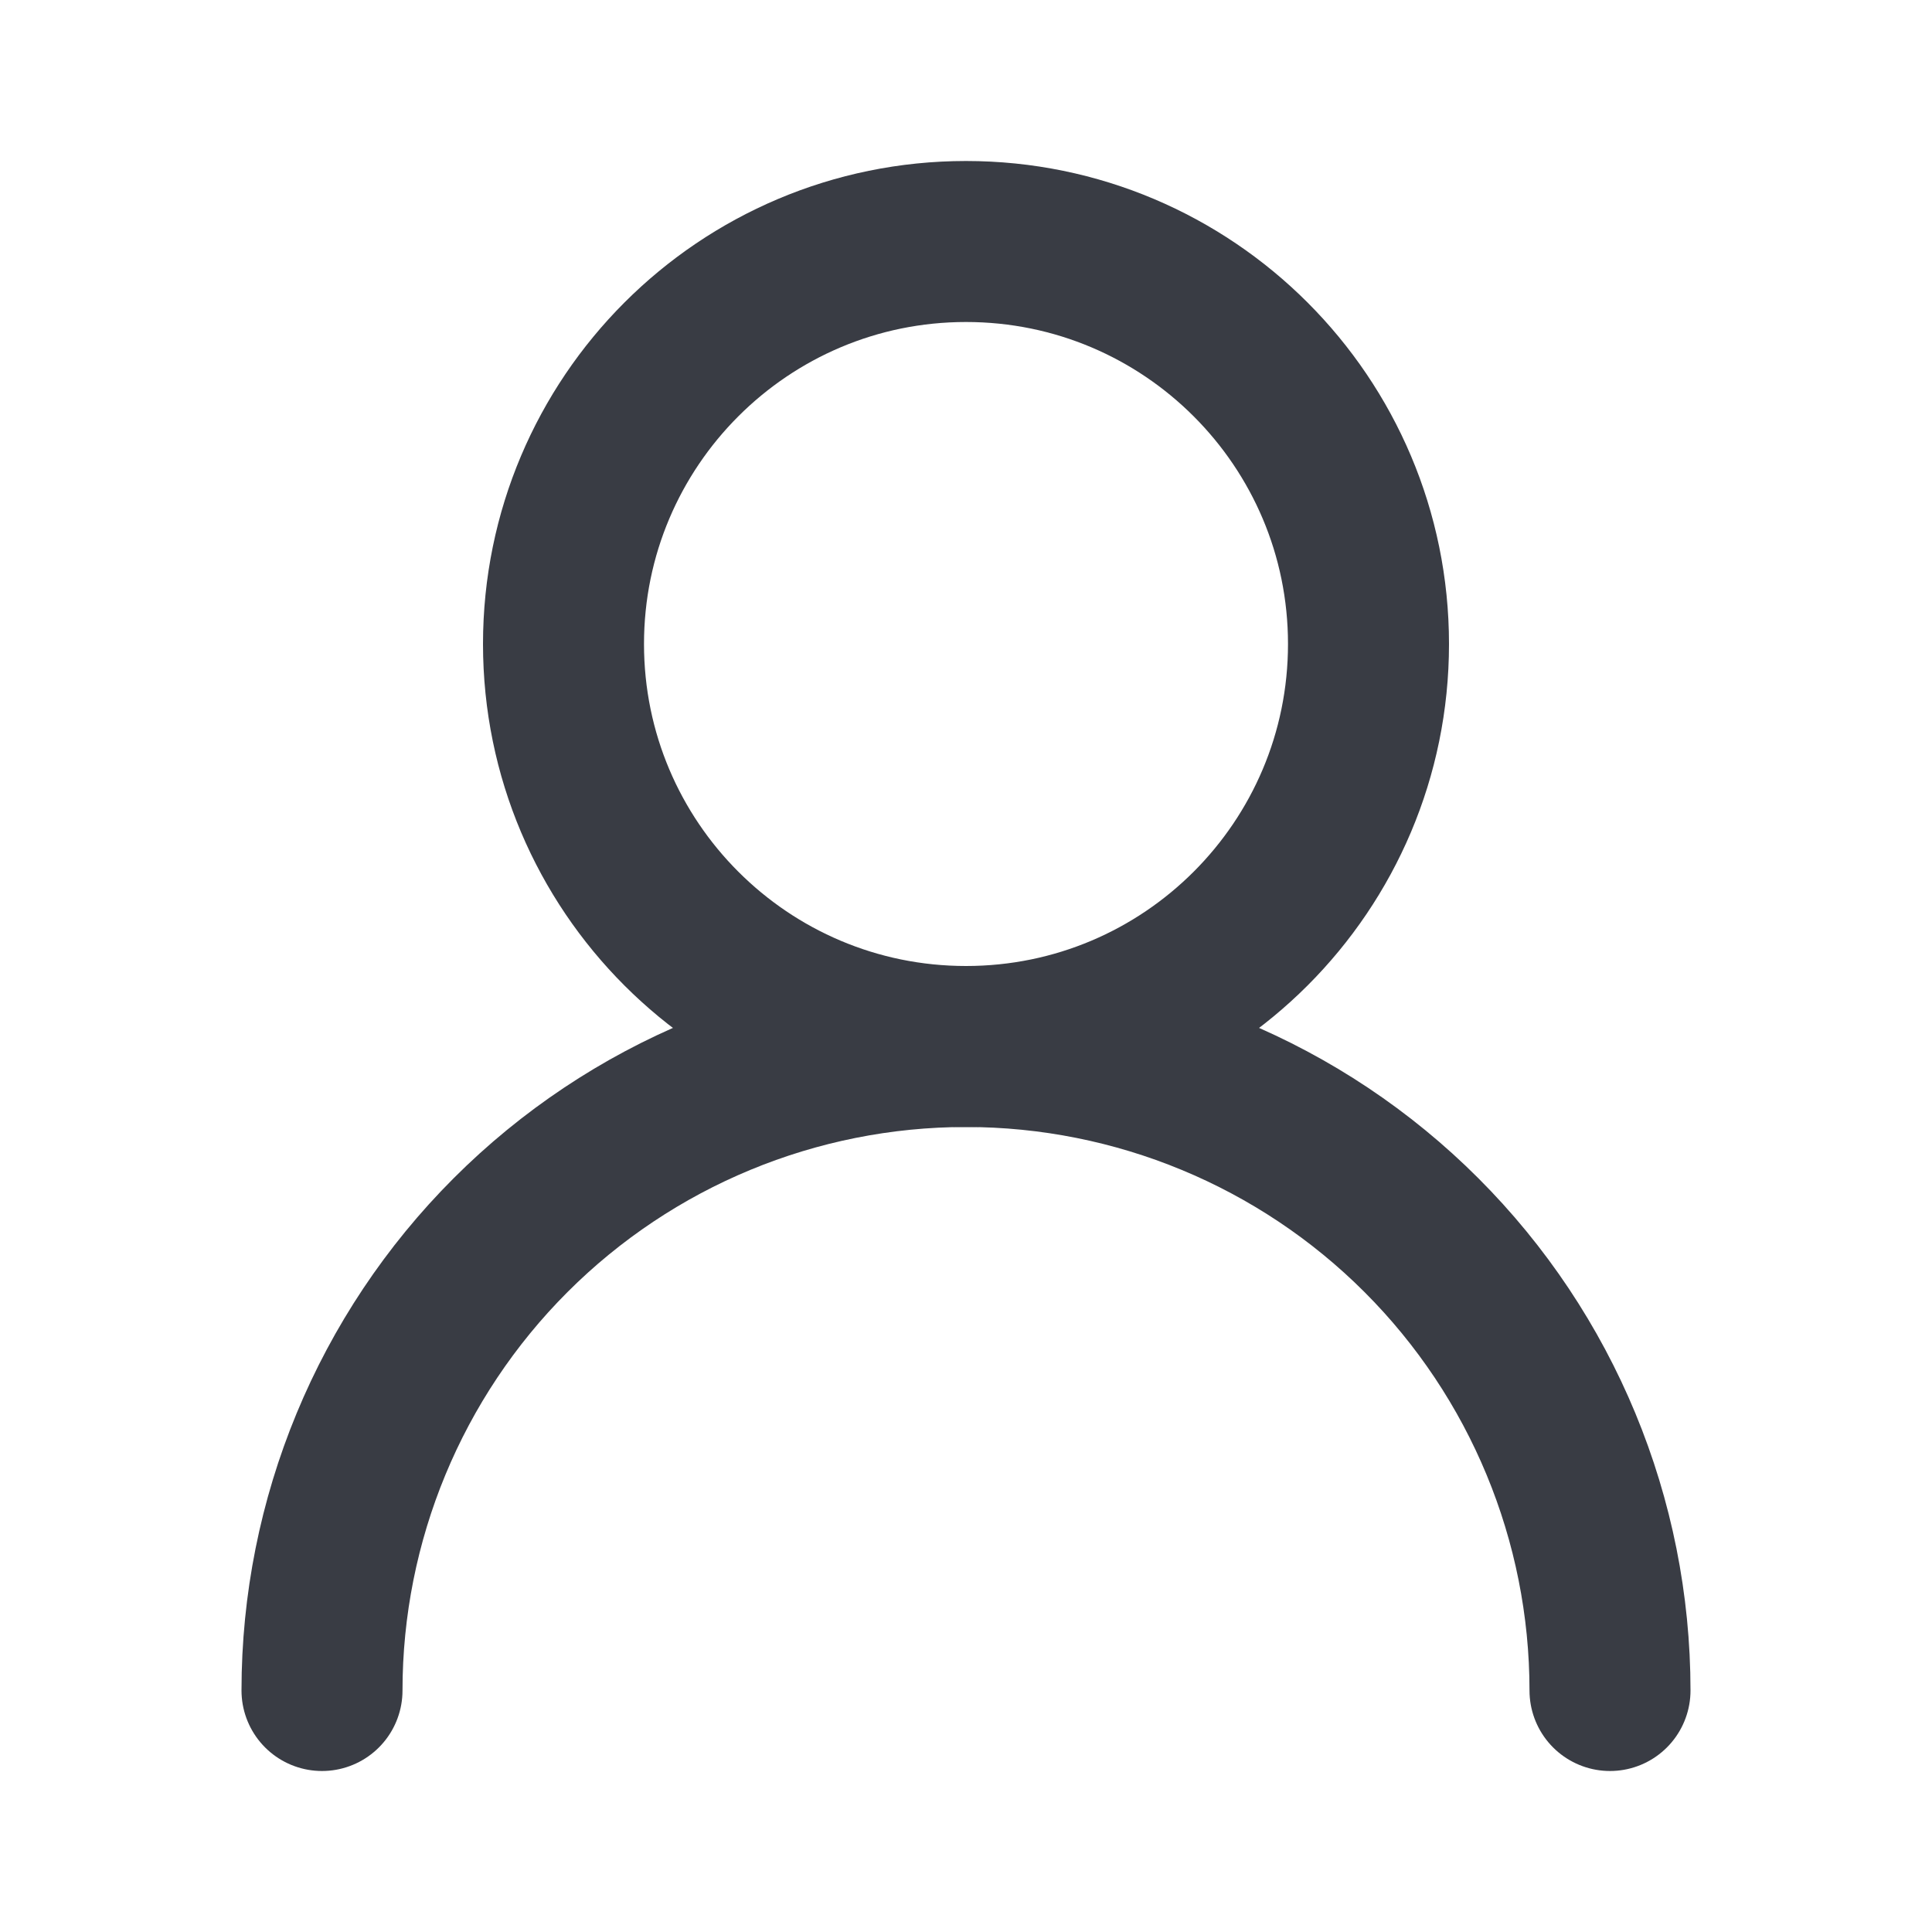
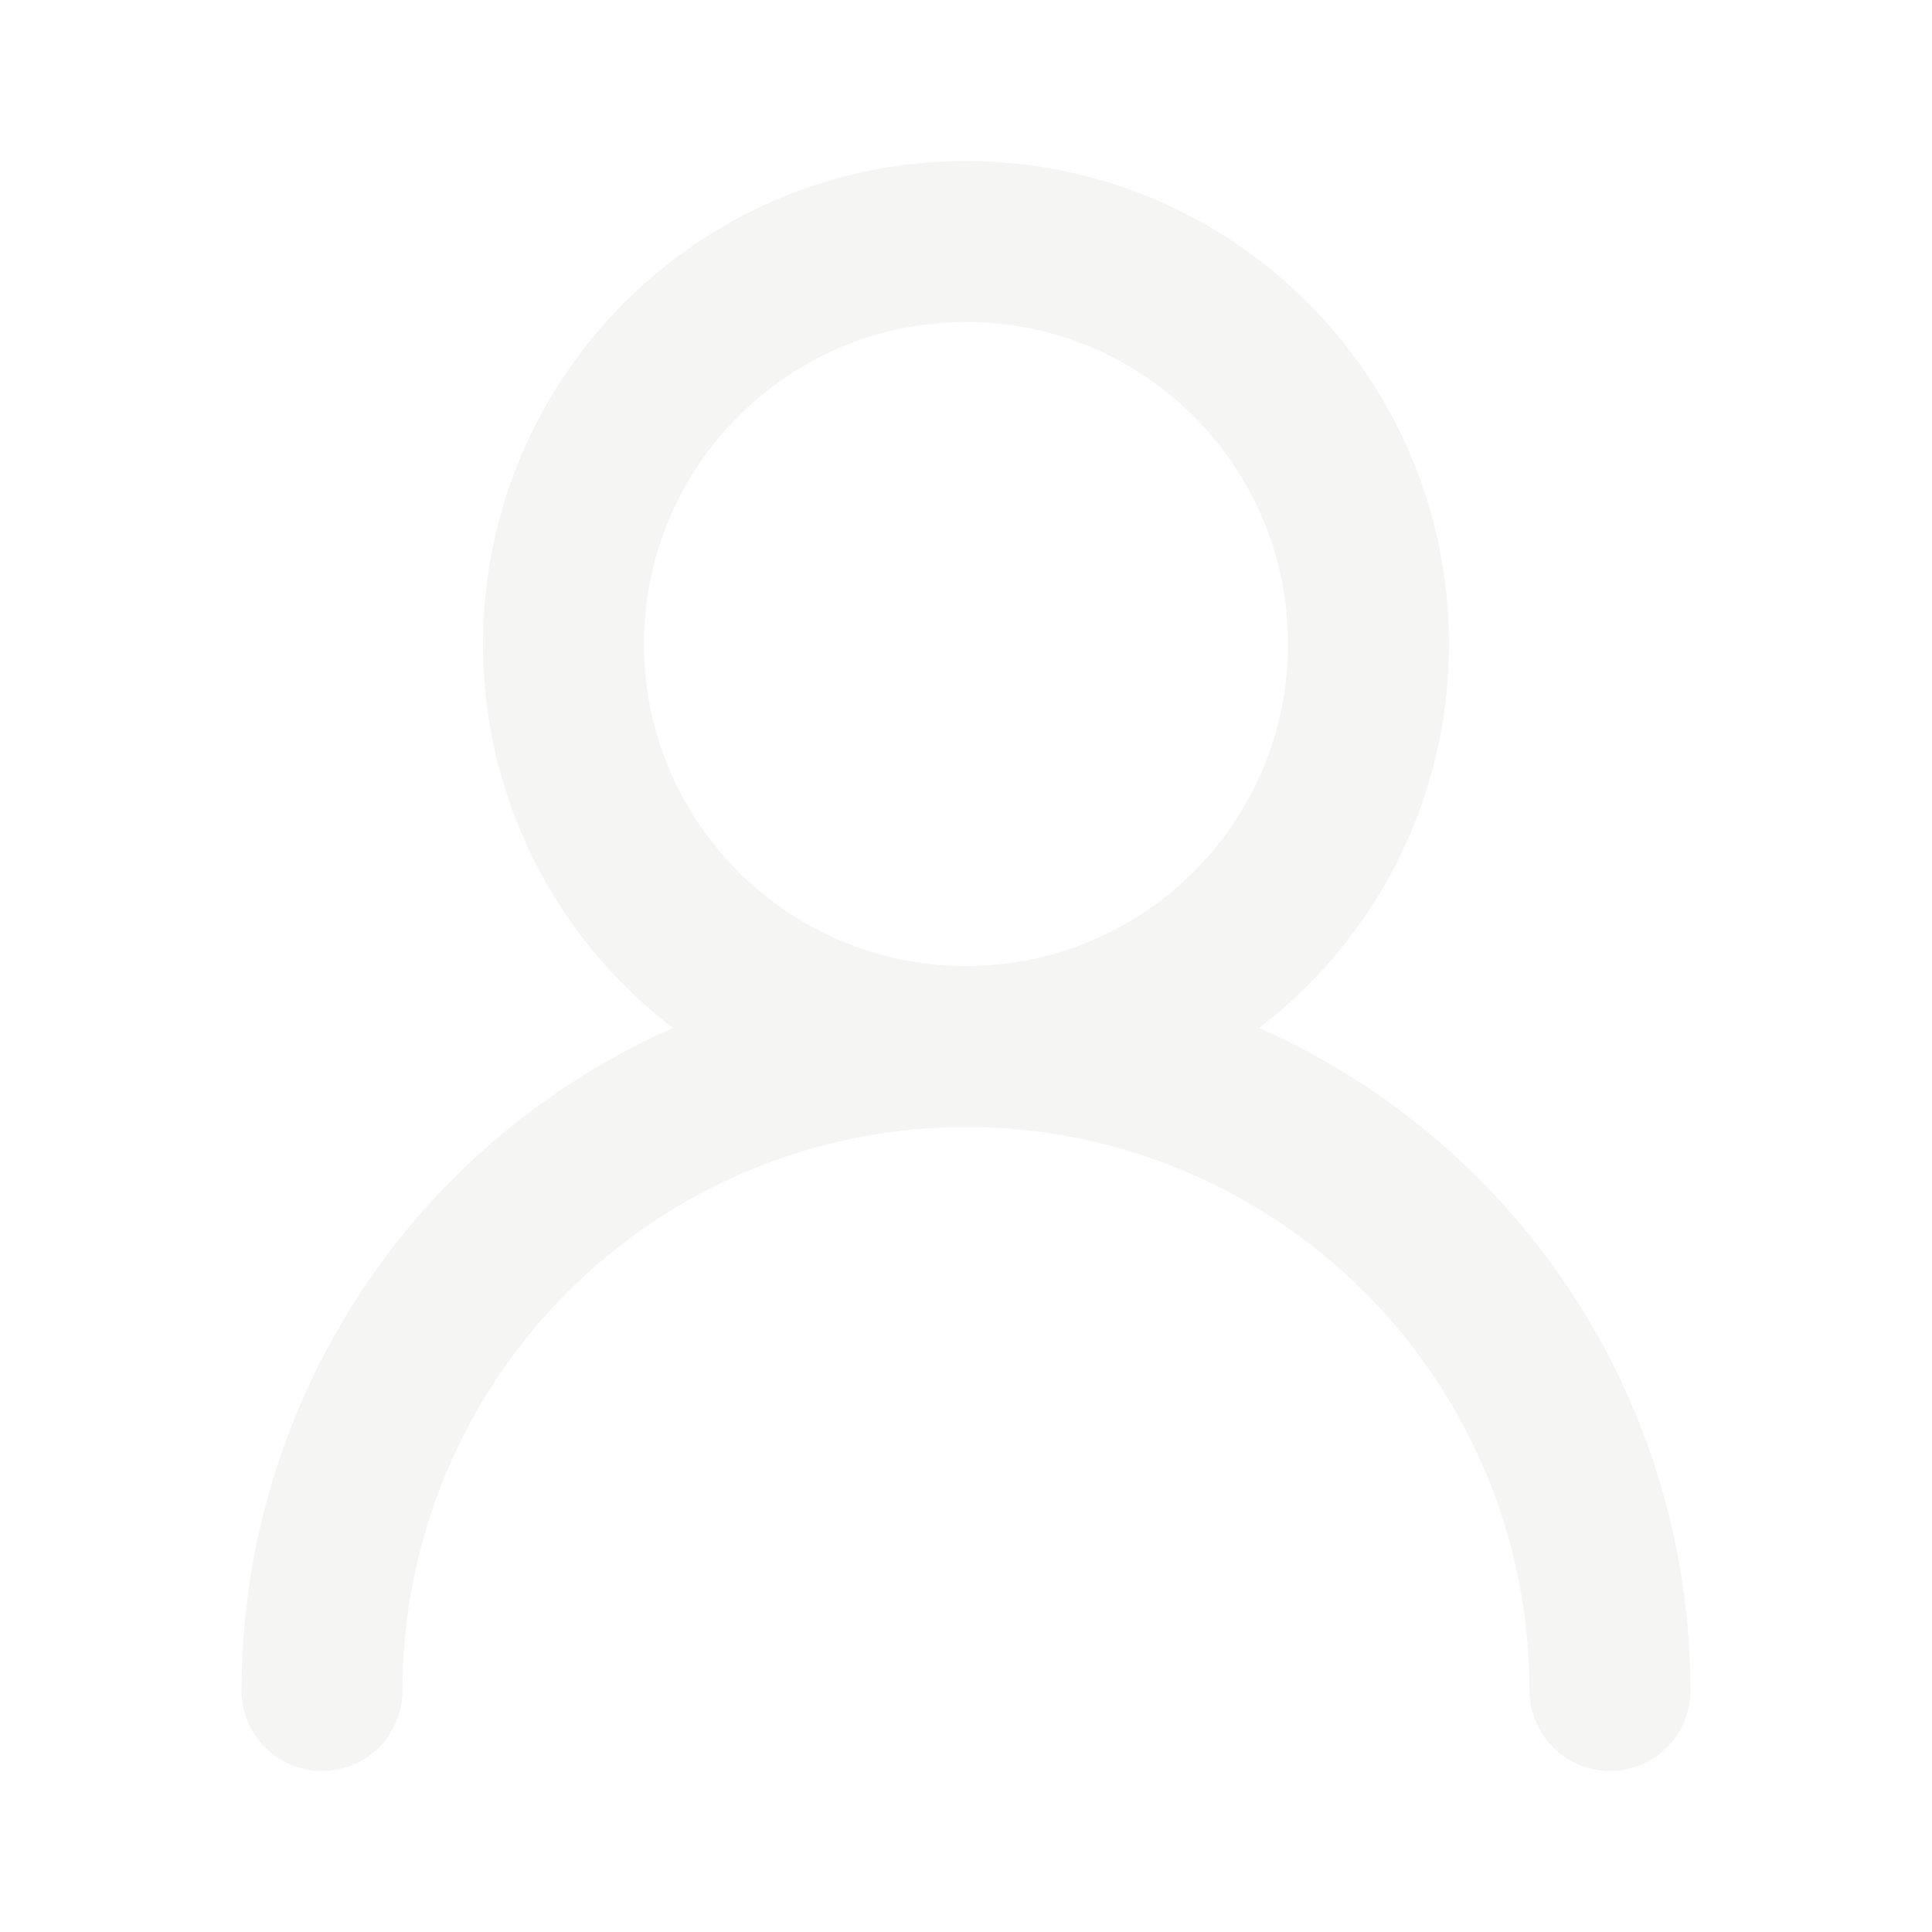
<svg xmlns="http://www.w3.org/2000/svg" width="24" height="24" viewBox="0 0 24 24" fill="none">
-   <path d="M7 8C7 10.762 9.239 13 12 13C14.761 13 17 10.762 17 8C17 5.239 14.761 3 12 3C9.239 3 7 5.239 7 8Z" stroke-width="2" stroke-linecap="round" stroke-linejoin="round" stroke="#393C44" />
-   <path d="M4 21C4 18.878 4.843 16.843 6.343 15.343C7.843 13.843 9.878 13 12 13C14.122 13 16.157 13.843 17.657 15.343C19.157 16.843 20 18.878 20 21" stroke-width="2" stroke-linecap="round" stroke-linejoin="round" stroke="#393C44" />
+   <path d="M7 8C7 10.762 9.239 13 12 13C14.761 13 17 10.762 17 8C17 5.239 14.761 3 12 3C9.239 3 7 5.239 7 8Z" stroke-width="2" stroke-linecap="round" stroke-linejoin="round" stroke="#F5F5F4" />
+   <path d="M4 21C4 18.878 4.843 16.843 6.343 15.343C7.843 13.843 9.878 13 12 13C14.122 13 16.157 13.843 17.657 15.343C19.157 16.843 20 18.878 20 21" stroke-width="2" stroke-linecap="round" stroke-linejoin="round" stroke="#F5F5F4" />
</svg>
